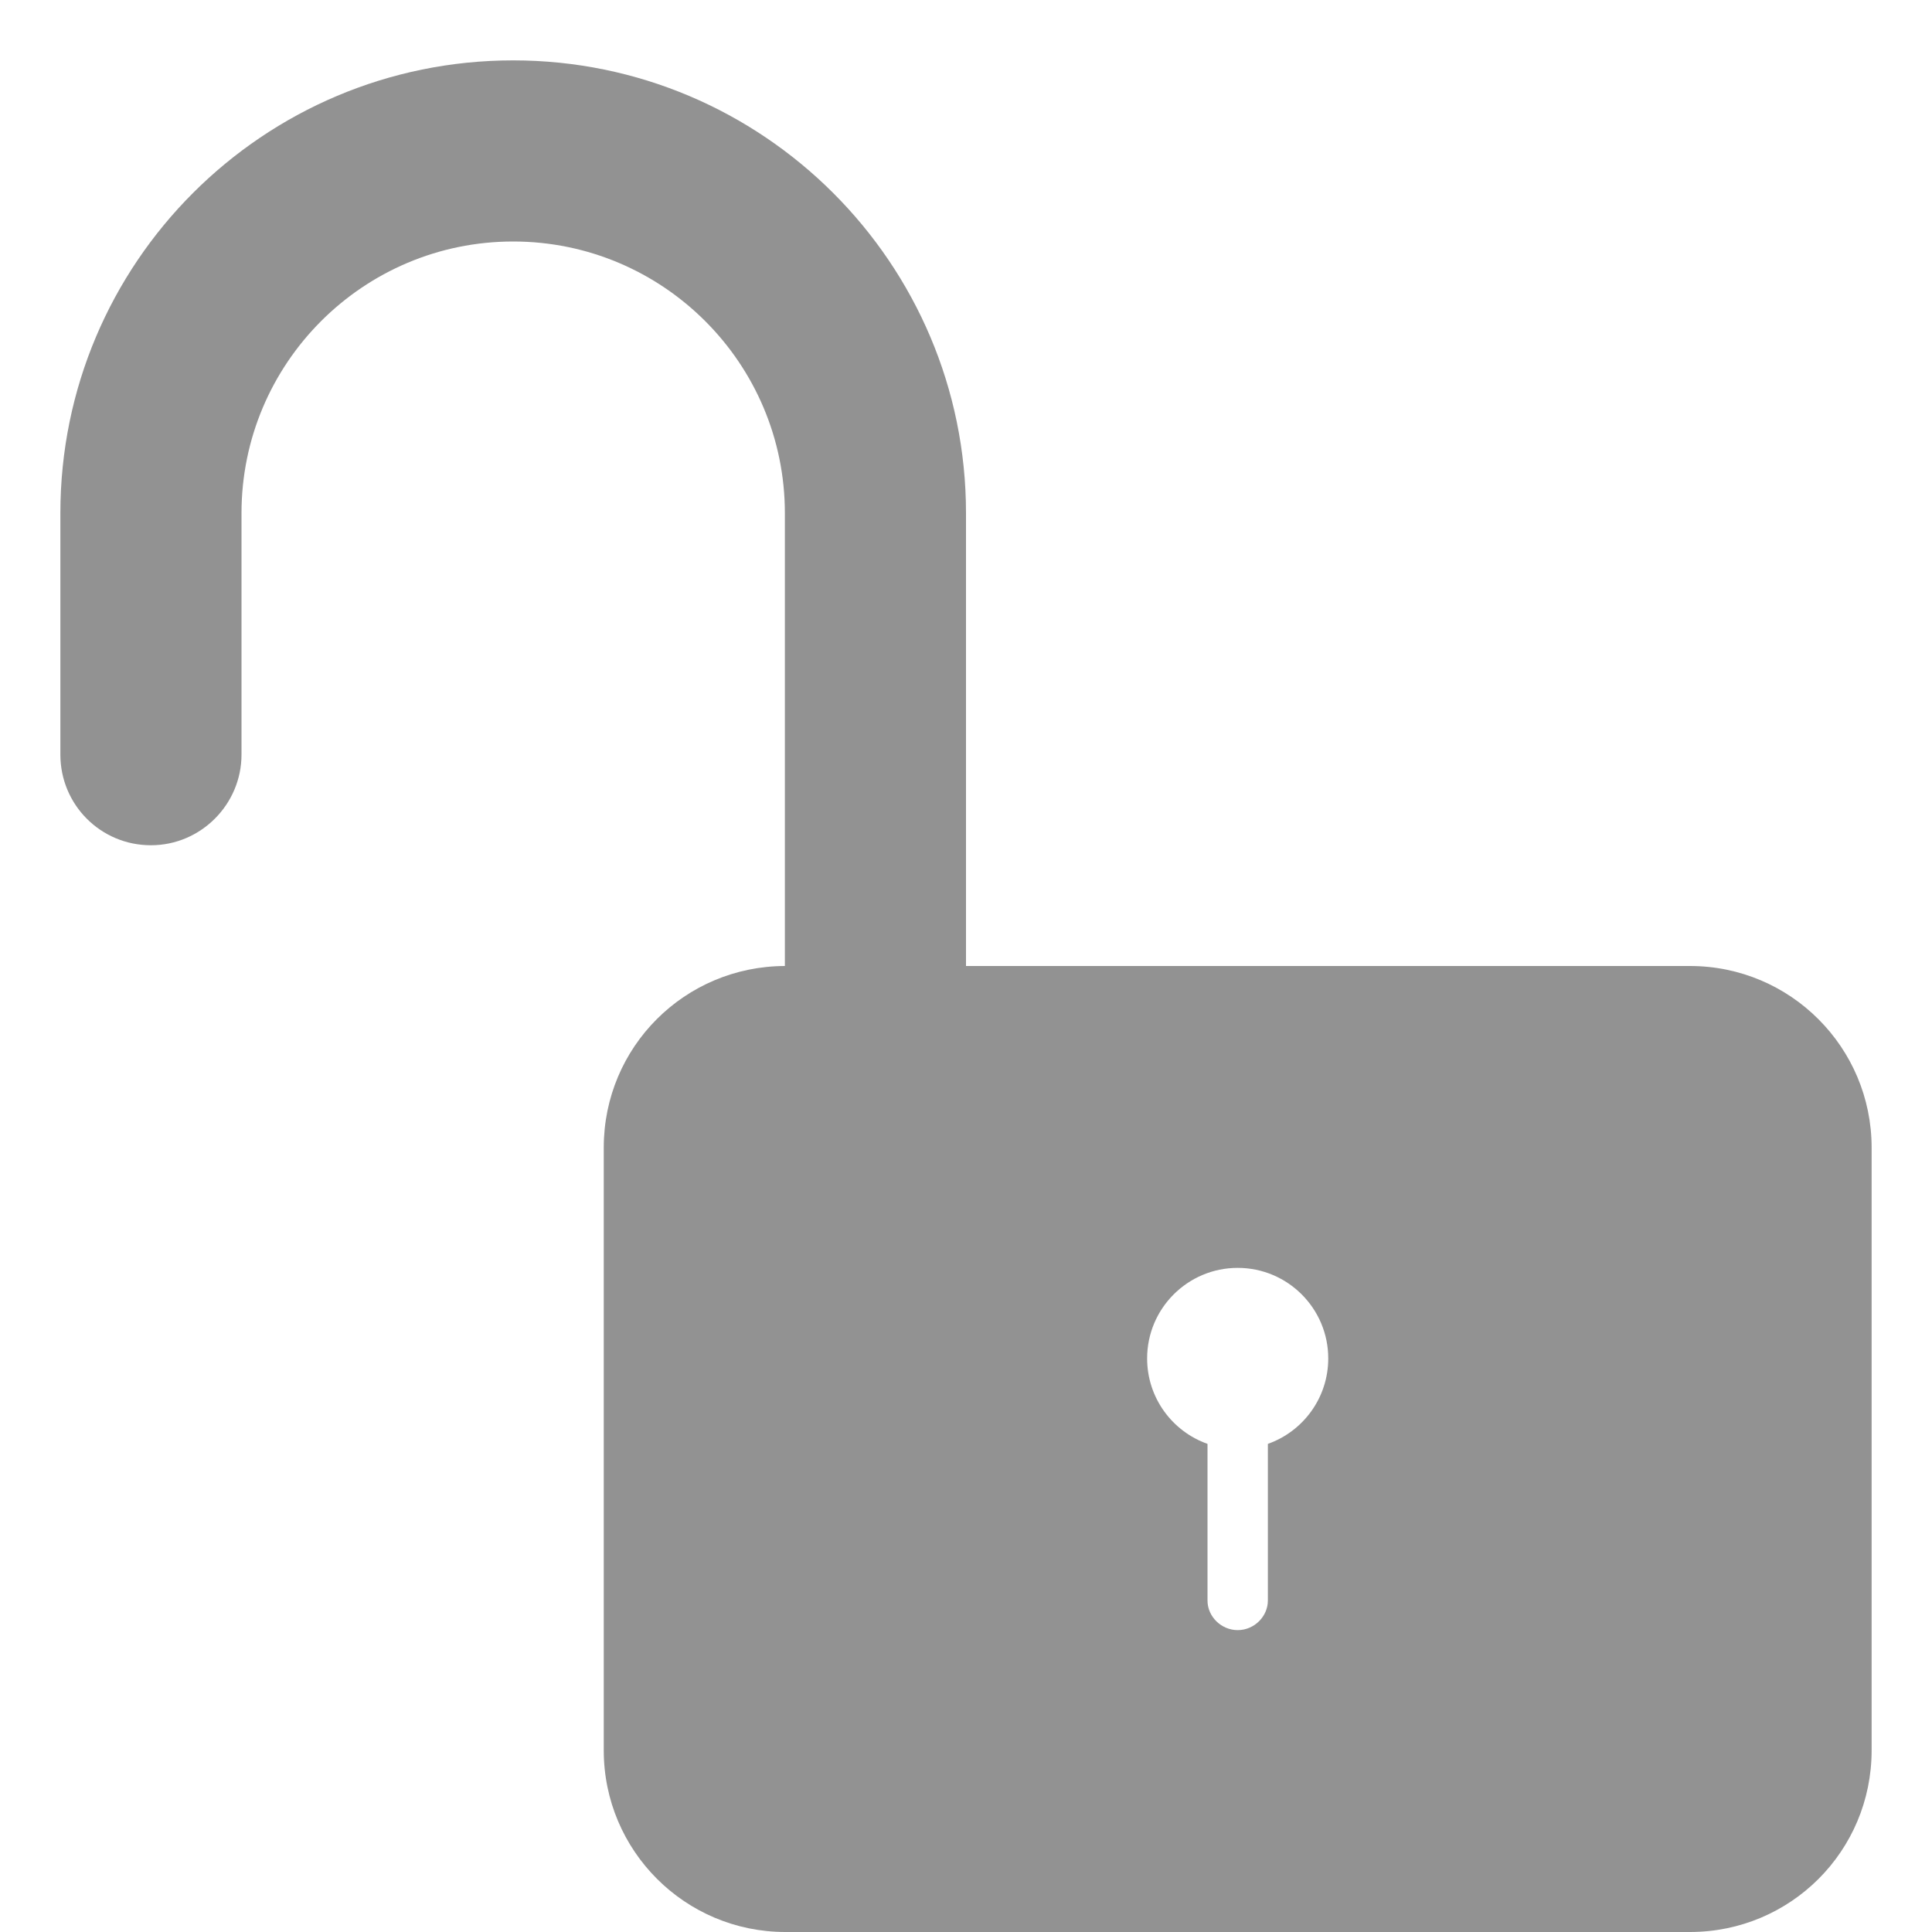
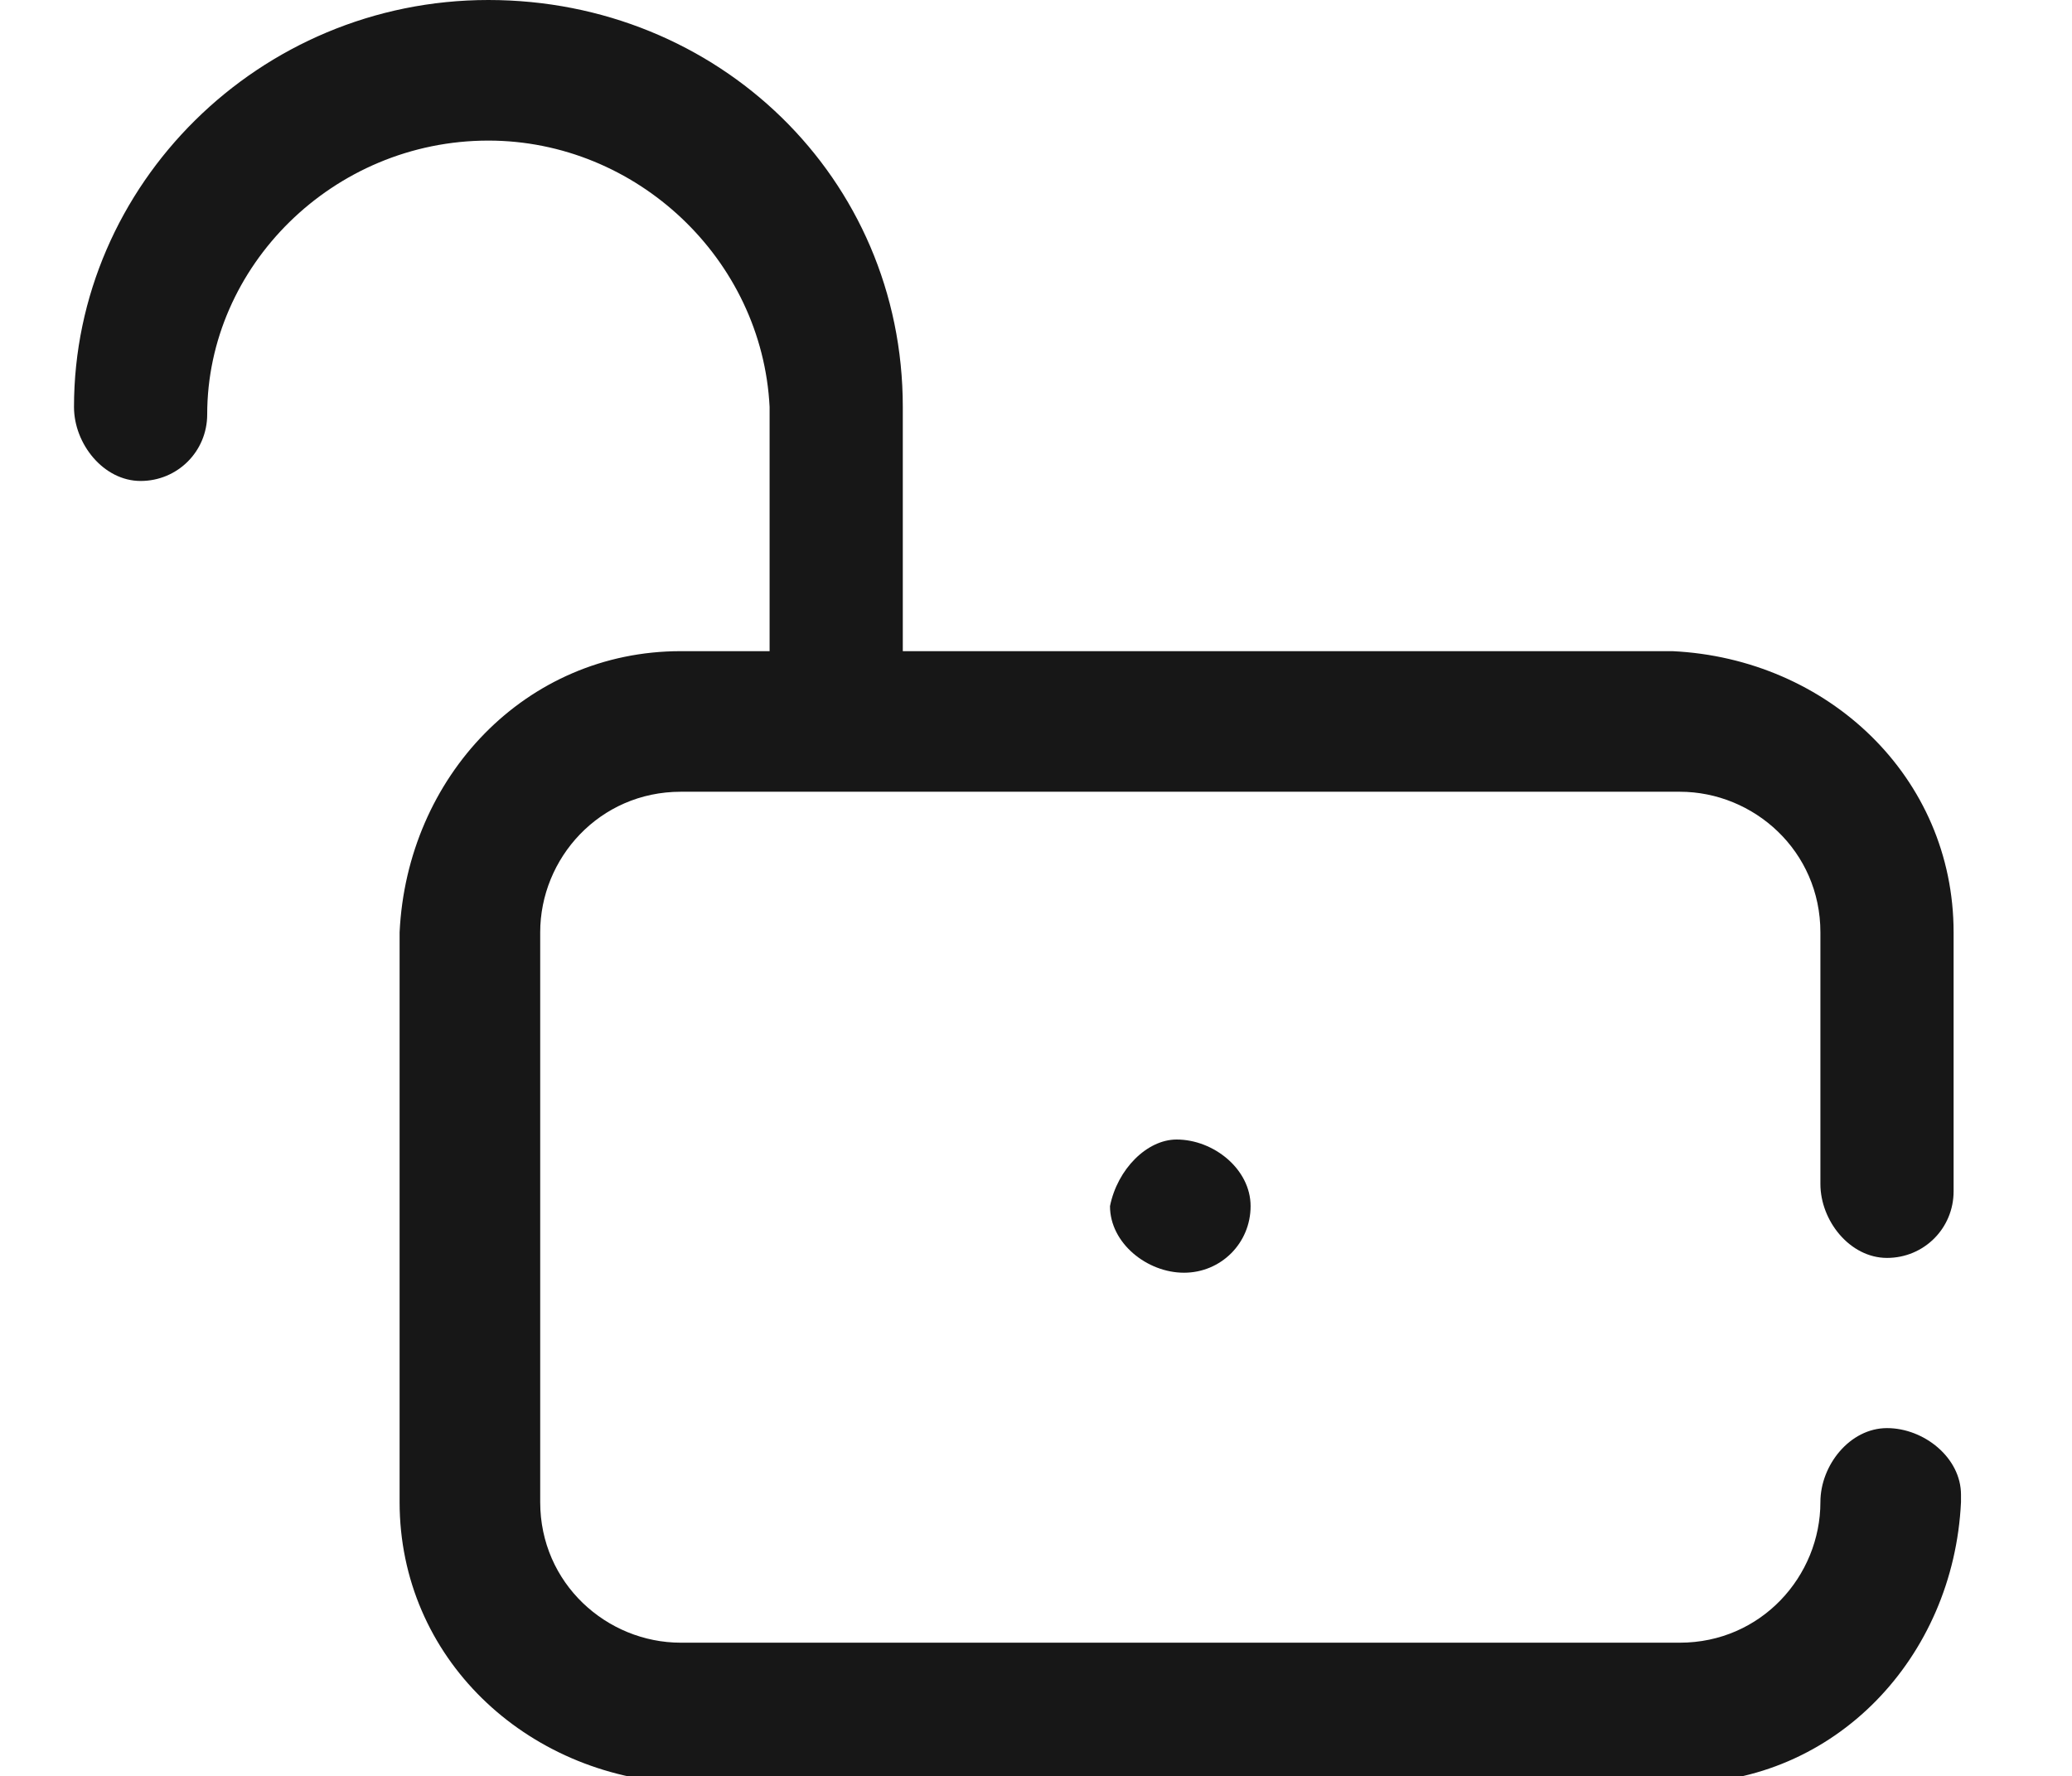
- <svg xmlns="http://www.w3.org/2000/svg" version="1.1" viewBox="0 0 32 32">
-   <g fill="none" fill-rule="evenodd" stroke="none" stroke-width="1">
-     <g fill="#929292">
-       <path d="M20,23.915 L20,26.509 C20,26.78 20.232,27 20.5,27 C20.776,27 21,26.772 21,26.509 L21,23.915 C21.583,23.709 22,23.153 22,22.5 C22,21.672 21.328,21 20.5,21 C19.672,21 19,21.672 19,22.5 C19,23.153 19.417,23.709 20,23.915 L20,23.915 L20,23.915 Z M13,8.5 C13,6.015 10.98,4 8.5,4 C6.015,4 4,6.017 4,8.5 L4,10 L4,12.499 C4,13.321 3.328,14 2.5,14 C1.666,14 1,13.328 1,12.499 L1,10 L1,8.499 C1,4.357 4.358,1 8.5,1 C12.634,1 16,4.358 16,8.499 L16,16 L27.991,16 C29.654,16 31,17.347 31,19.009 L31,28.991 C31,30.663 29.653,32 27.991,32 L13.009,32 C11.346,32 10,30.653 10,28.991 L10,19.009 C10,17.34 11.342,16.005 13,16 L13,8.5 L13,8.5 Z" />
-     </g>
+ <svg xmlns="http://www.w3.org/2000/svg" version="1.1" id="Layer_1" x="0px" y="0px" viewBox="0 0 28 24" style="enable-background:new 0 0 28 24;" xml:space="preserve">
+   <style type="text/css">
+ 	.st0{fill:#171717;}
+ </style>
+   <g>
+     <path class="st0" d="M15,16.3c0,0.5,0.5,0.9,1,0.9c0.5,0,0.9-0.4,0.9-0.9c0-0.5-0.5-0.9-1-0.9C15.5,15.4,15.1,15.8,15,16.3z" />
+     <path class="st0" d="M25.5,17c0.5,0,0.9-0.4,0.9-0.9v-3.5c0-2.1-1.7-3.7-3.8-3.8H12.2v0h0V5.5C12.2,2.4,9.7,0,6.6,0   C3.5,0,1,2.5,1,5.5C1,6,1.4,6.5,1.9,6.5c0.5,0,0.9-0.4,0.9-0.9c0,0,0,0,0,0c0-2,1.7-3.7,3.8-3.7c2,0,3.7,1.6,3.8,3.6v3.3h0v0H9.2   c-2.1,0-3.7,1.7-3.8,3.8v7.7c0,2.1,1.7,3.7,3.8,3.8h13.5c2.1,0,3.7-1.7,3.8-3.8c0,0,0,0,0-0.1c0-0.5-0.5-0.9-1-0.9s-0.9,0.5-0.9,1   c0,1-0.8,1.9-1.9,1.9H9.2c-1,0-1.9-0.8-1.9-1.9v-7.7c0-1,0.8-1.9,1.9-1.9h13.5c1,0,1.9,0.8,1.9,1.9V16C24.6,16.5,25,17,25.5,17z" />
  </g>
</svg>
